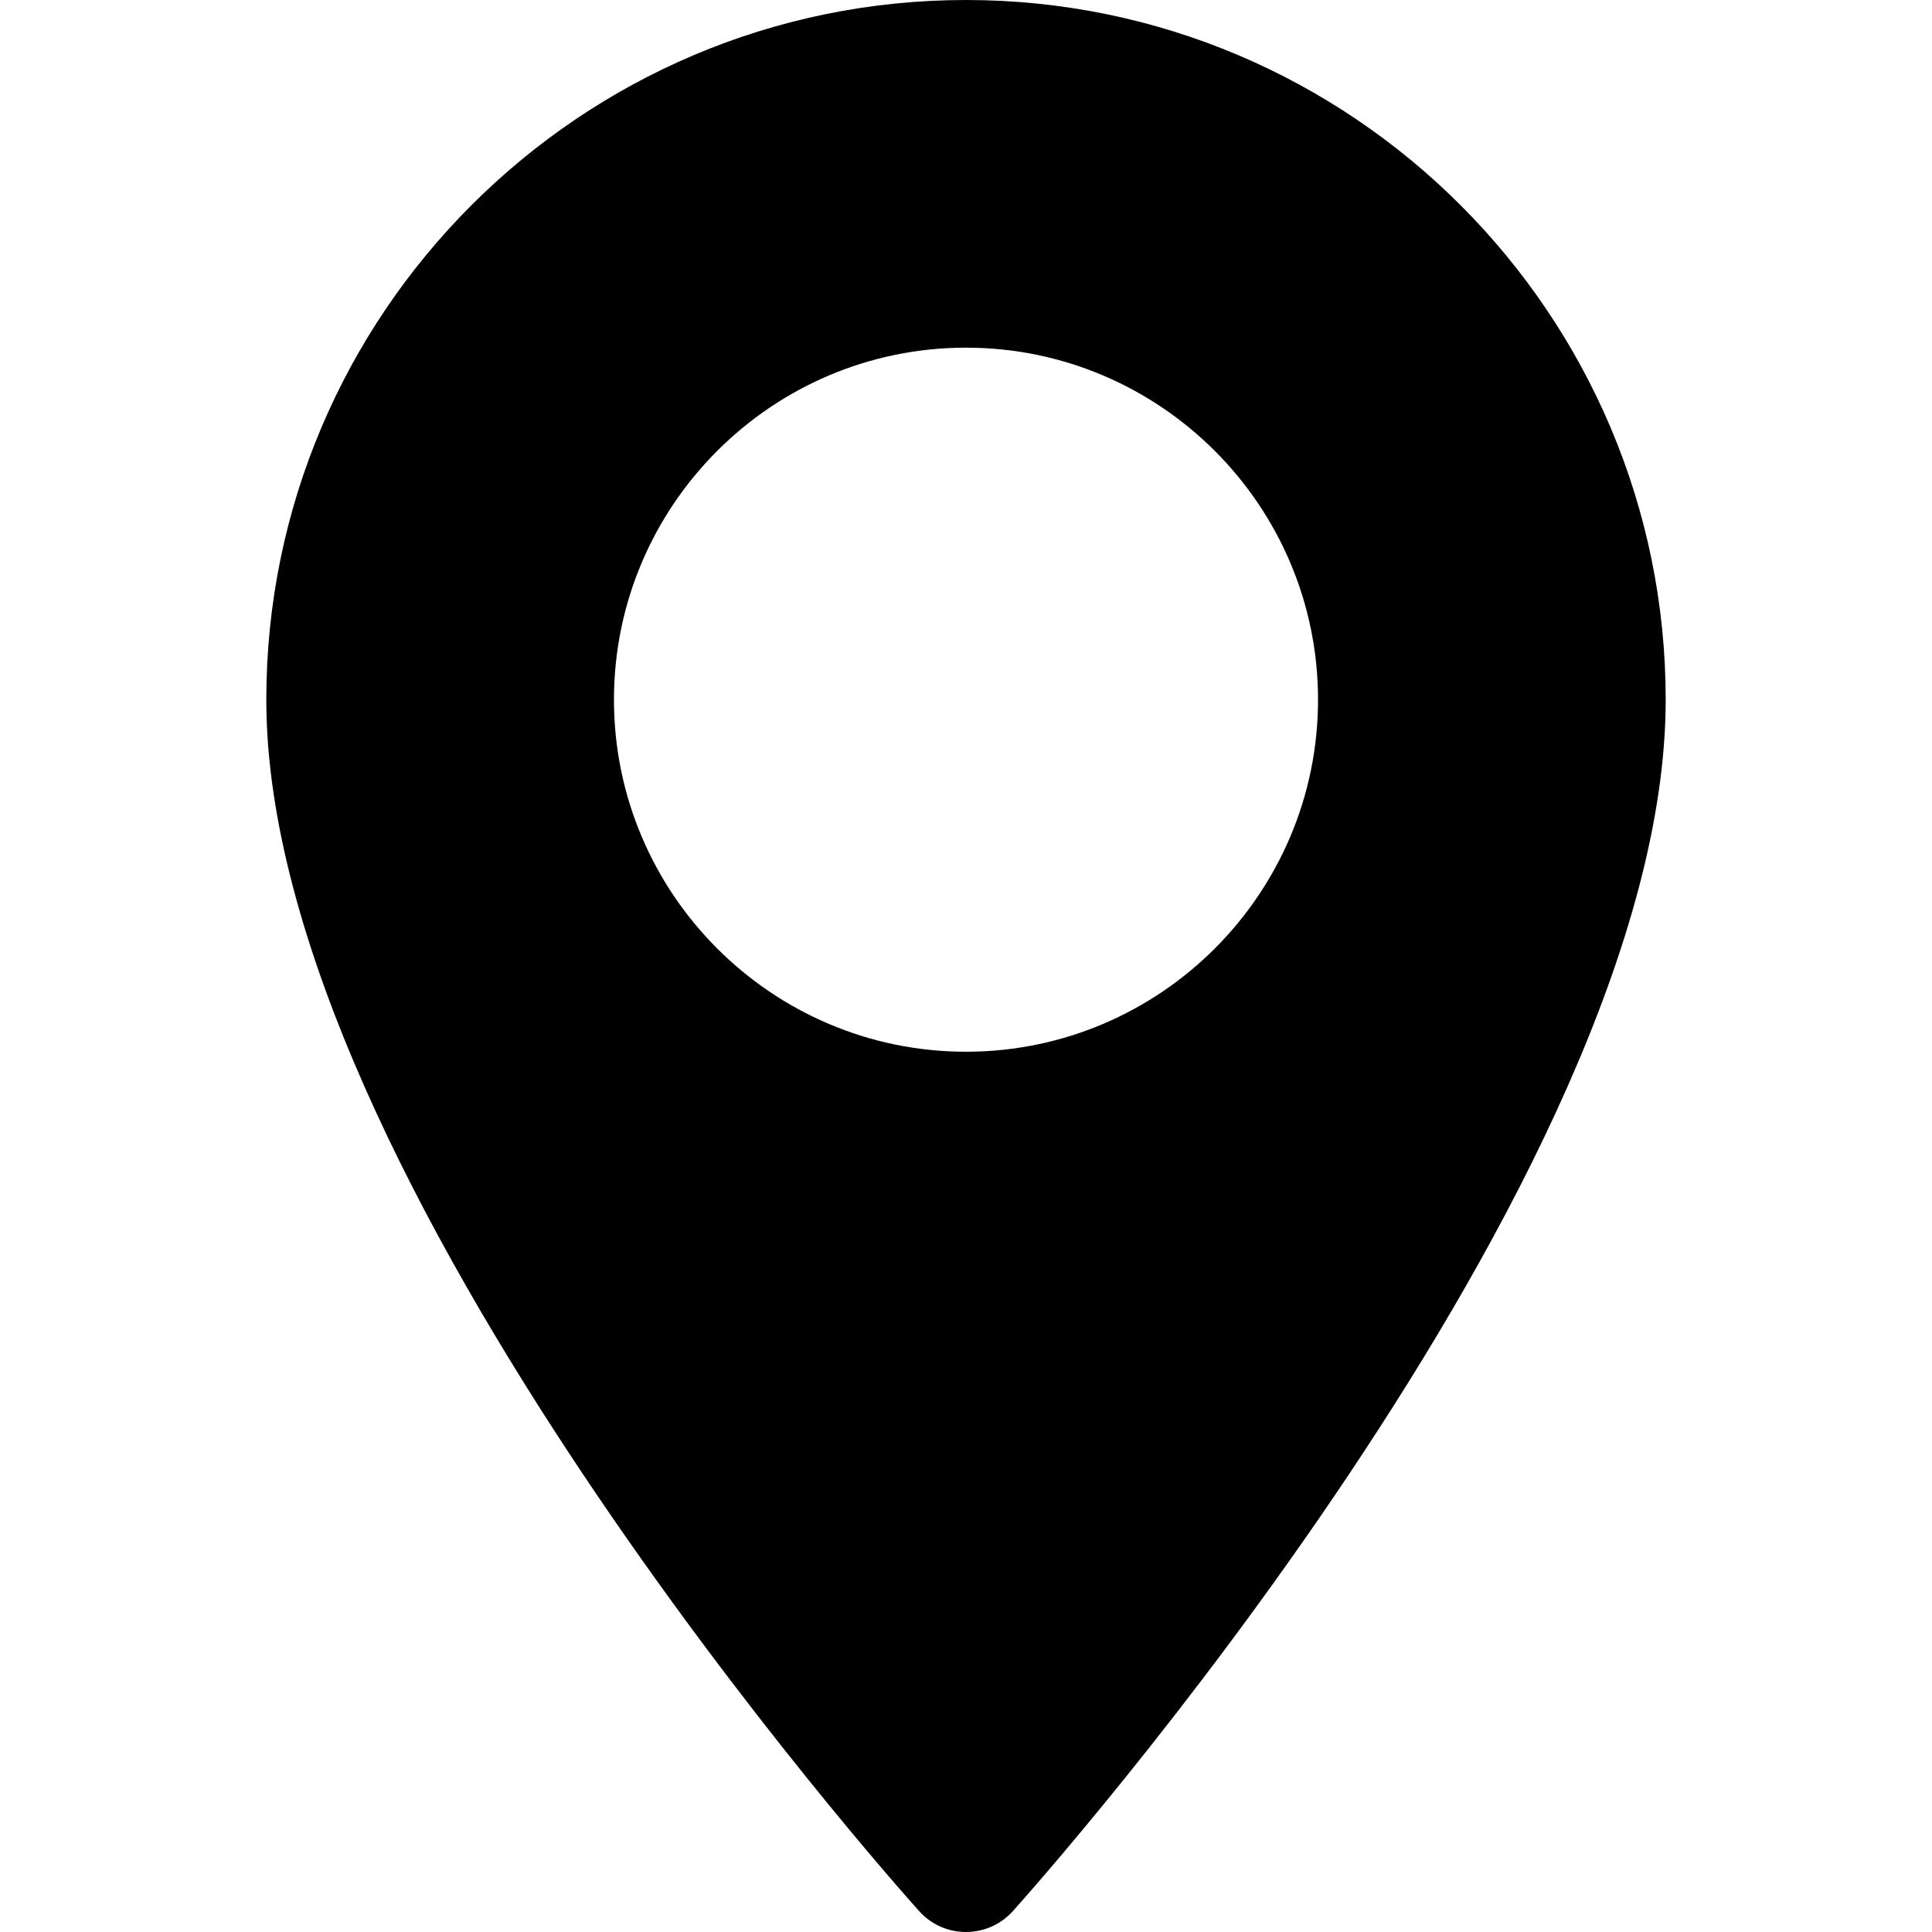
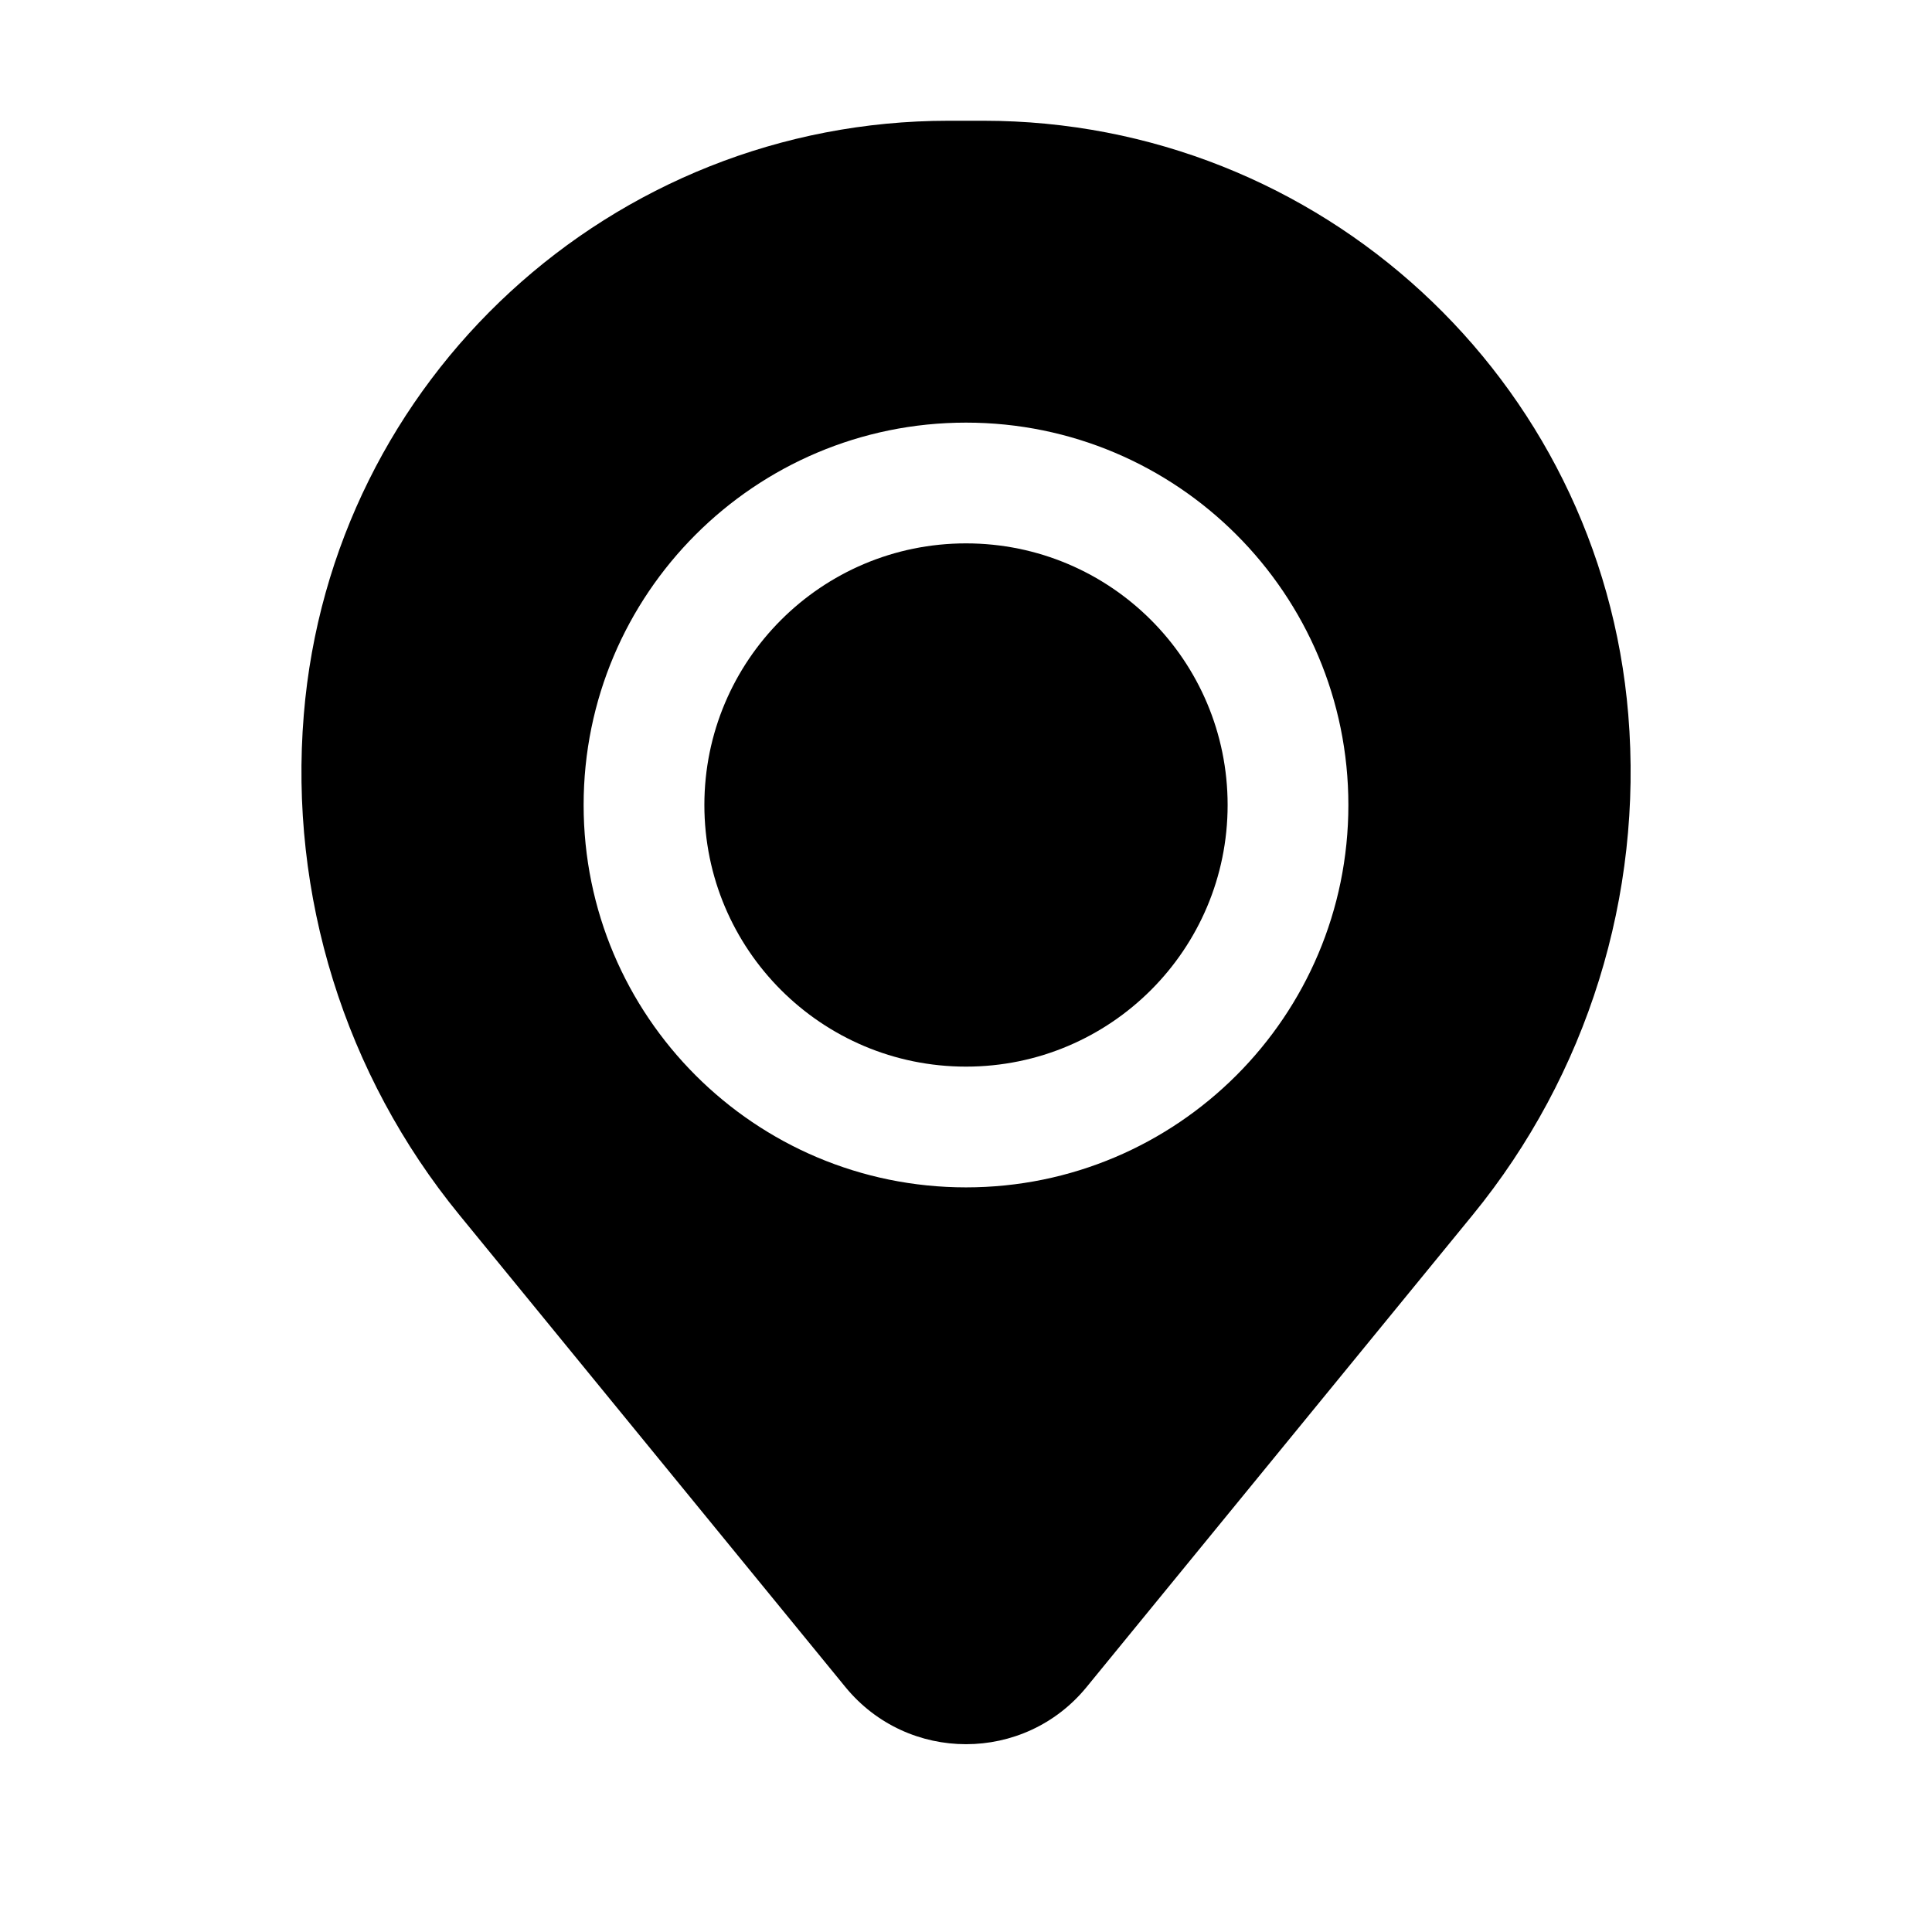
- <svg xmlns="http://www.w3.org/2000/svg" version="1.1" id="Layer_1" x="0px" y="0px" viewBox="0 0 512 512" style="enable-background:new 0 0 512 512;" xml:space="preserve">
-   <g>
-     <g>
-       <path d="M256,0C153.755,0,70.573,83.182,70.573,185.426c0,126.888,165.939,313.167,173.004,321.035    c6.636,7.391,18.222,7.378,24.846,0c7.065-7.868,173.004-194.147,173.004-321.035C441.425,83.182,358.244,0,256,0z M256,278.719    c-51.442,0-93.292-41.851-93.292-93.293S204.559,92.134,256,92.134s93.291,41.851,93.291,93.293S307.441,278.719,256,278.719z" />
-     </g>
-   </g>
-   <g>
- </g>
-   <g>
- </g>
-   <g>
- </g>
-   <g>
- </g>
-   <g>
- </g>
-   <g>
- </g>
-   <g>
- </g>
-   <g>
- </g>
-   <g>
- </g>
-   <g>
- </g>
-   <g>
- </g>
-   <g>
- </g>
-   <g>
- </g>
-   <g>
- </g>
-   <g>
- </g>
+ <svg xmlns="http://www.w3.org/2000/svg" width="24" height="24" viewBox="0 0 24 24" fill="none">
+   <path d="M8.75 10C8.75 8.205 10.205 6.75 12 6.75C13.795 6.75 15.25 8.205 15.25 10C15.25 11.795 13.795 13.25 12 13.25C10.205 13.25 8.75 11.795 8.75 10Z" fill="black" />
+   <path fill-rule="evenodd" clip-rule="evenodd" d="M3.774 8.877C4.117 4.708 7.601 1.5 11.784 1.5H12.216C16.399 1.5 19.883 4.708 20.227 8.877C20.412 11.122 19.718 13.351 18.293 15.094L13.499 20.956C12.725 21.904 11.276 21.904 10.501 20.956L5.708 15.094C4.282 13.351 3.589 11.122 3.774 8.877ZM12 5.25C9.377 5.25 7.25 7.377 7.25 10C7.25 12.623 9.377 14.75 12 14.75C14.623 14.75 16.75 12.623 16.75 10C16.75 7.377 14.623 5.25 12 5.25Z" fill="black" />
</svg>
